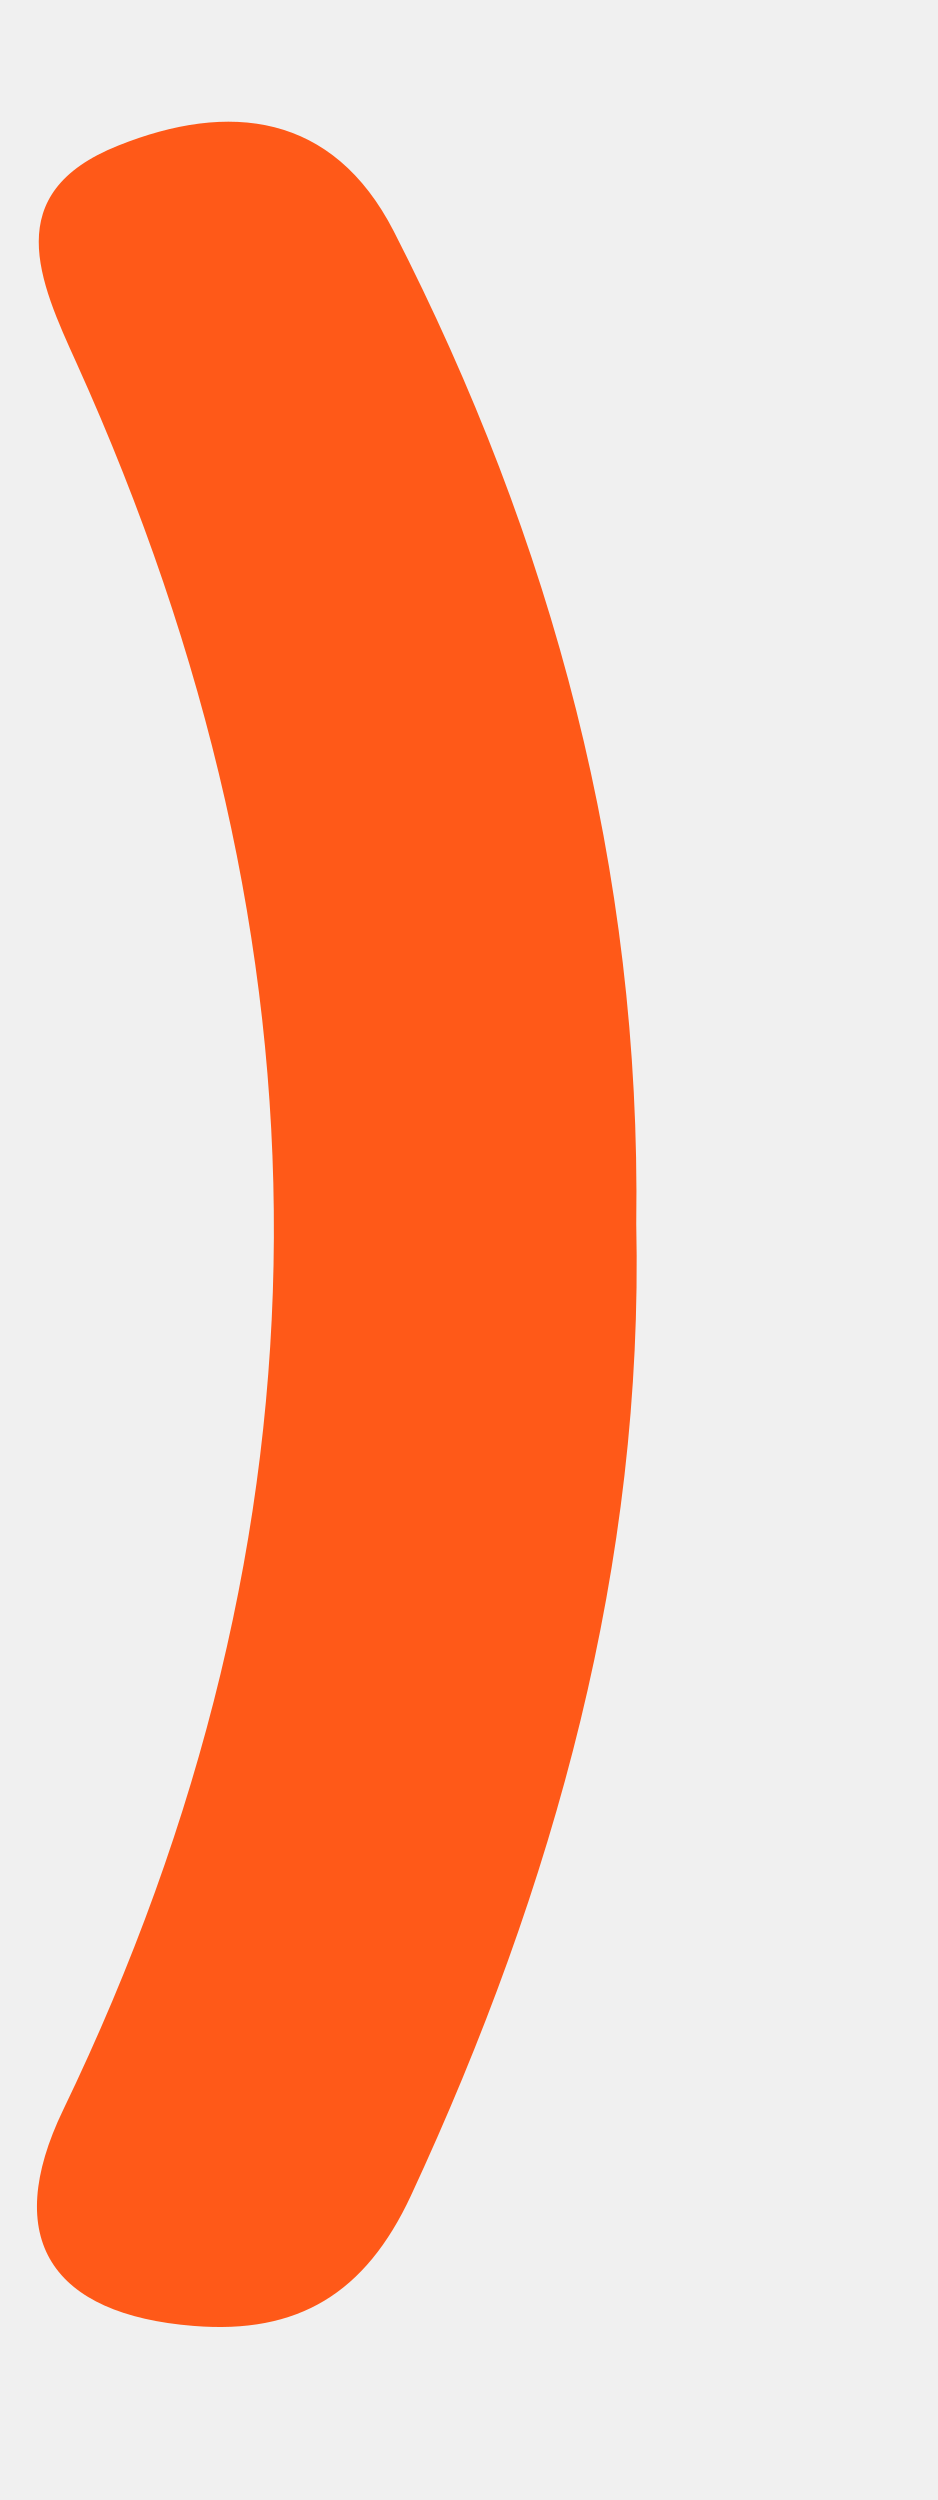
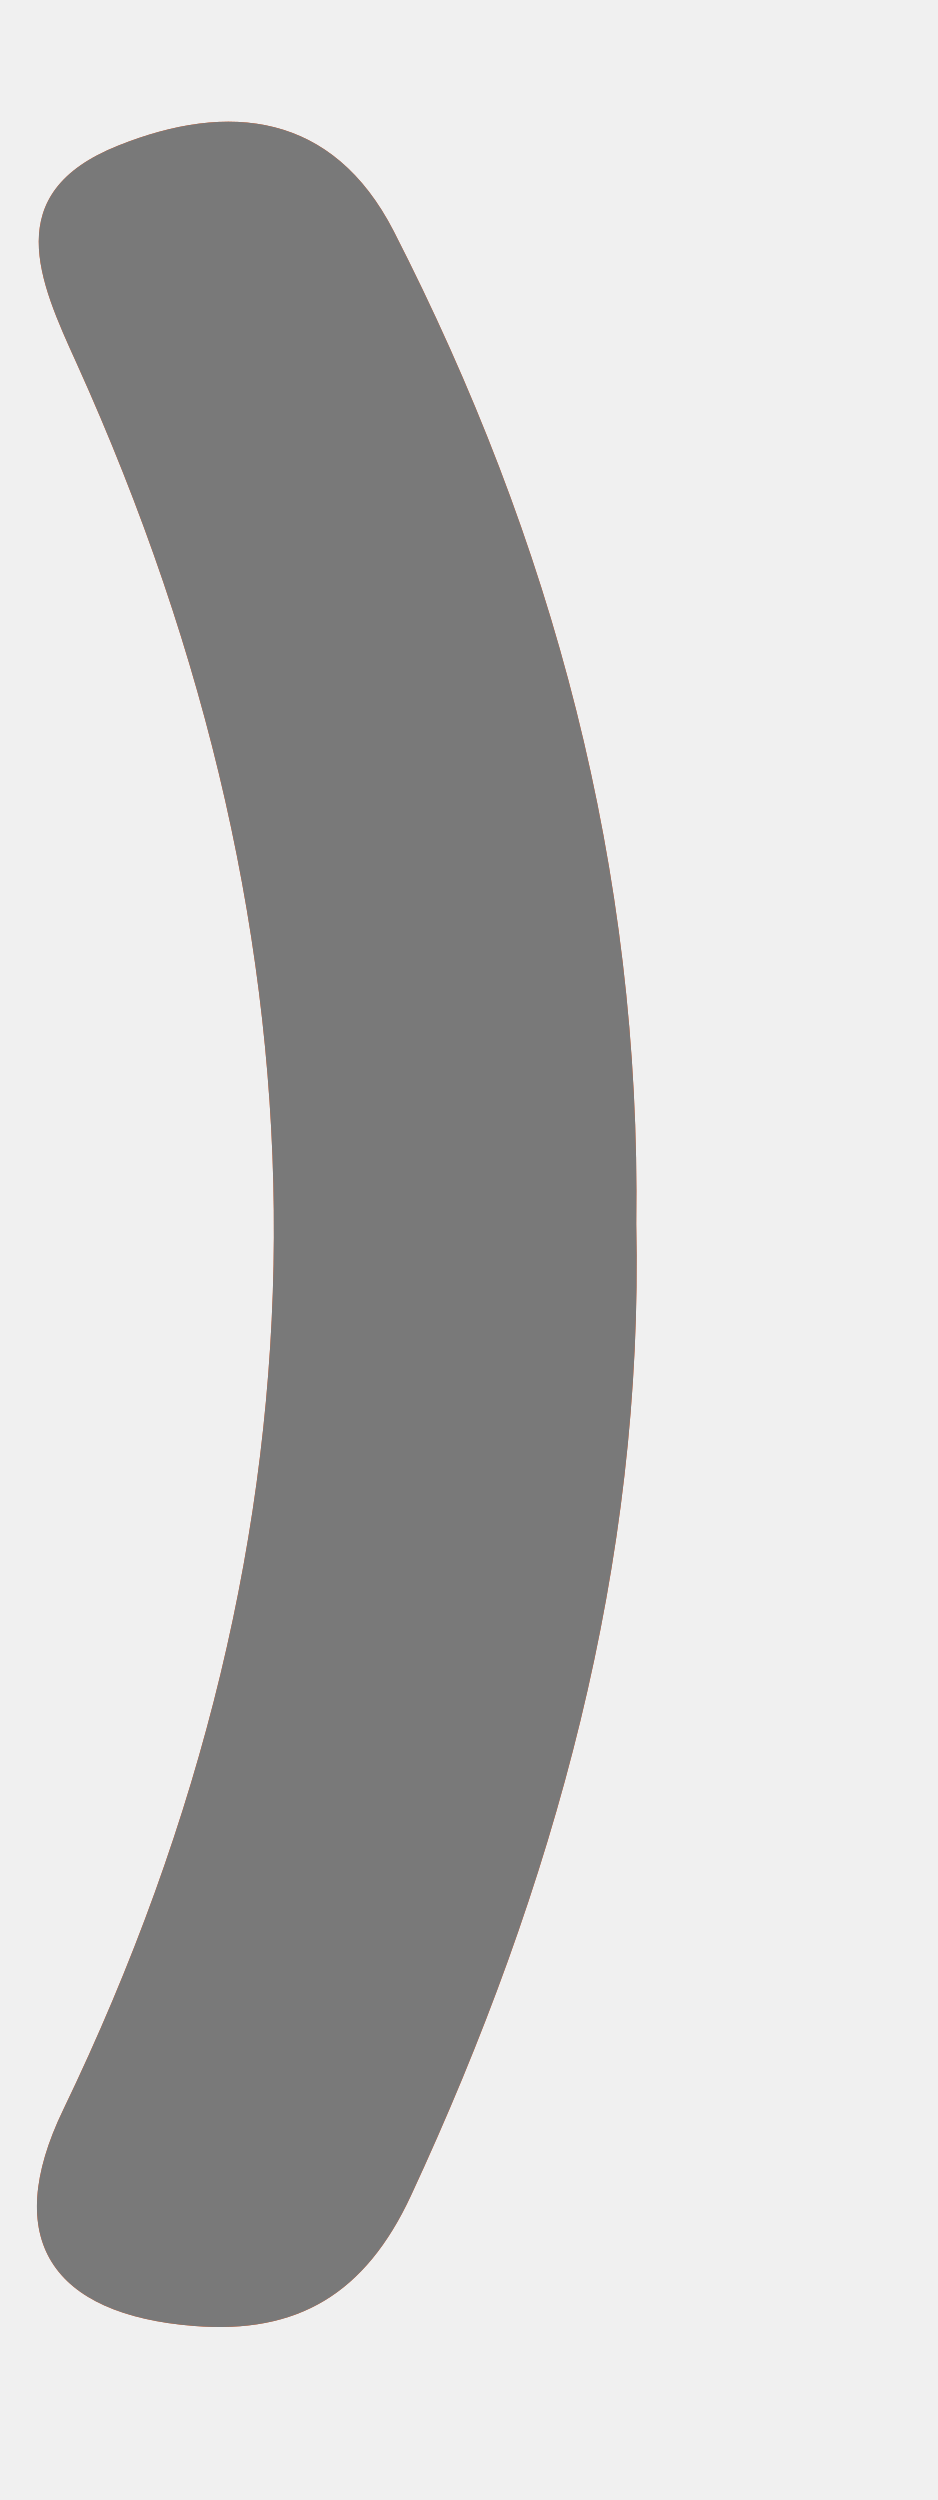
<svg xmlns="http://www.w3.org/2000/svg" version="1.1" width="3px" height="8px">
+   <defs>
+     <mask fill="white" id="clip592">
+       <path d="M 1.26 0.74  C 1.767 1.731  2.052 2.78  2.036 3.917  C 2.06 5.003  1.776 6.033  1.315 7.026  C 1.169 7.34  0.953 7.47  0.62 7.443  C 0.165 7.407  0.003 7.165  0.202 6.752  C 1.098 4.893  1.09 3.032  0.245 1.162  C 0.126 0.9  -0.003 0.618  0.378 0.466  C 0.732 0.324  1.065 0.36  1.26 0.74  Z " fill-rule="evenodd" />
+     </mask>
+   </defs>
  <g transform="matrix(1 0 0 1 -35 -16 )">
    <path d="M 1.26 0.74  C 1.767 1.731  2.052 2.78  2.036 3.917  C 2.06 5.003  1.776 6.033  1.315 7.026  C 1.169 7.34  0.953 7.47  0.62 7.443  C 0.165 7.407  0.003 7.165  0.202 6.752  C 1.098 4.893  1.09 3.032  0.245 1.162  C 0.126 0.9  -0.003 0.618  0.378 0.466  C 0.732 0.324  1.065 0.36  1.26 0.74  Z " fill-rule="nonzero" fill="#ff5918" stroke="none" transform="matrix(1 0 0 1 35 16 )" />
+     <path d="M 1.26 0.74  C 1.767 1.731  2.052 2.78  2.036 3.917  C 2.06 5.003  1.776 6.033  1.315 7.026  C 1.169 7.34  0.953 7.47  0.62 7.443  C 0.165 7.407  0.003 7.165  0.202 6.752  C 1.098 4.893  1.09 3.032  0.245 1.162  C 0.126 0.9  -0.003 0.618  0.378 0.466  C 0.732 0.324  1.065 0.36  1.26 0.74  Z " stroke-width="2" stroke="#797979" fill="none" transform="matrix(1 0 0 1 35 16 )" mask="url(#clip592)" />
  </g>
</svg>
